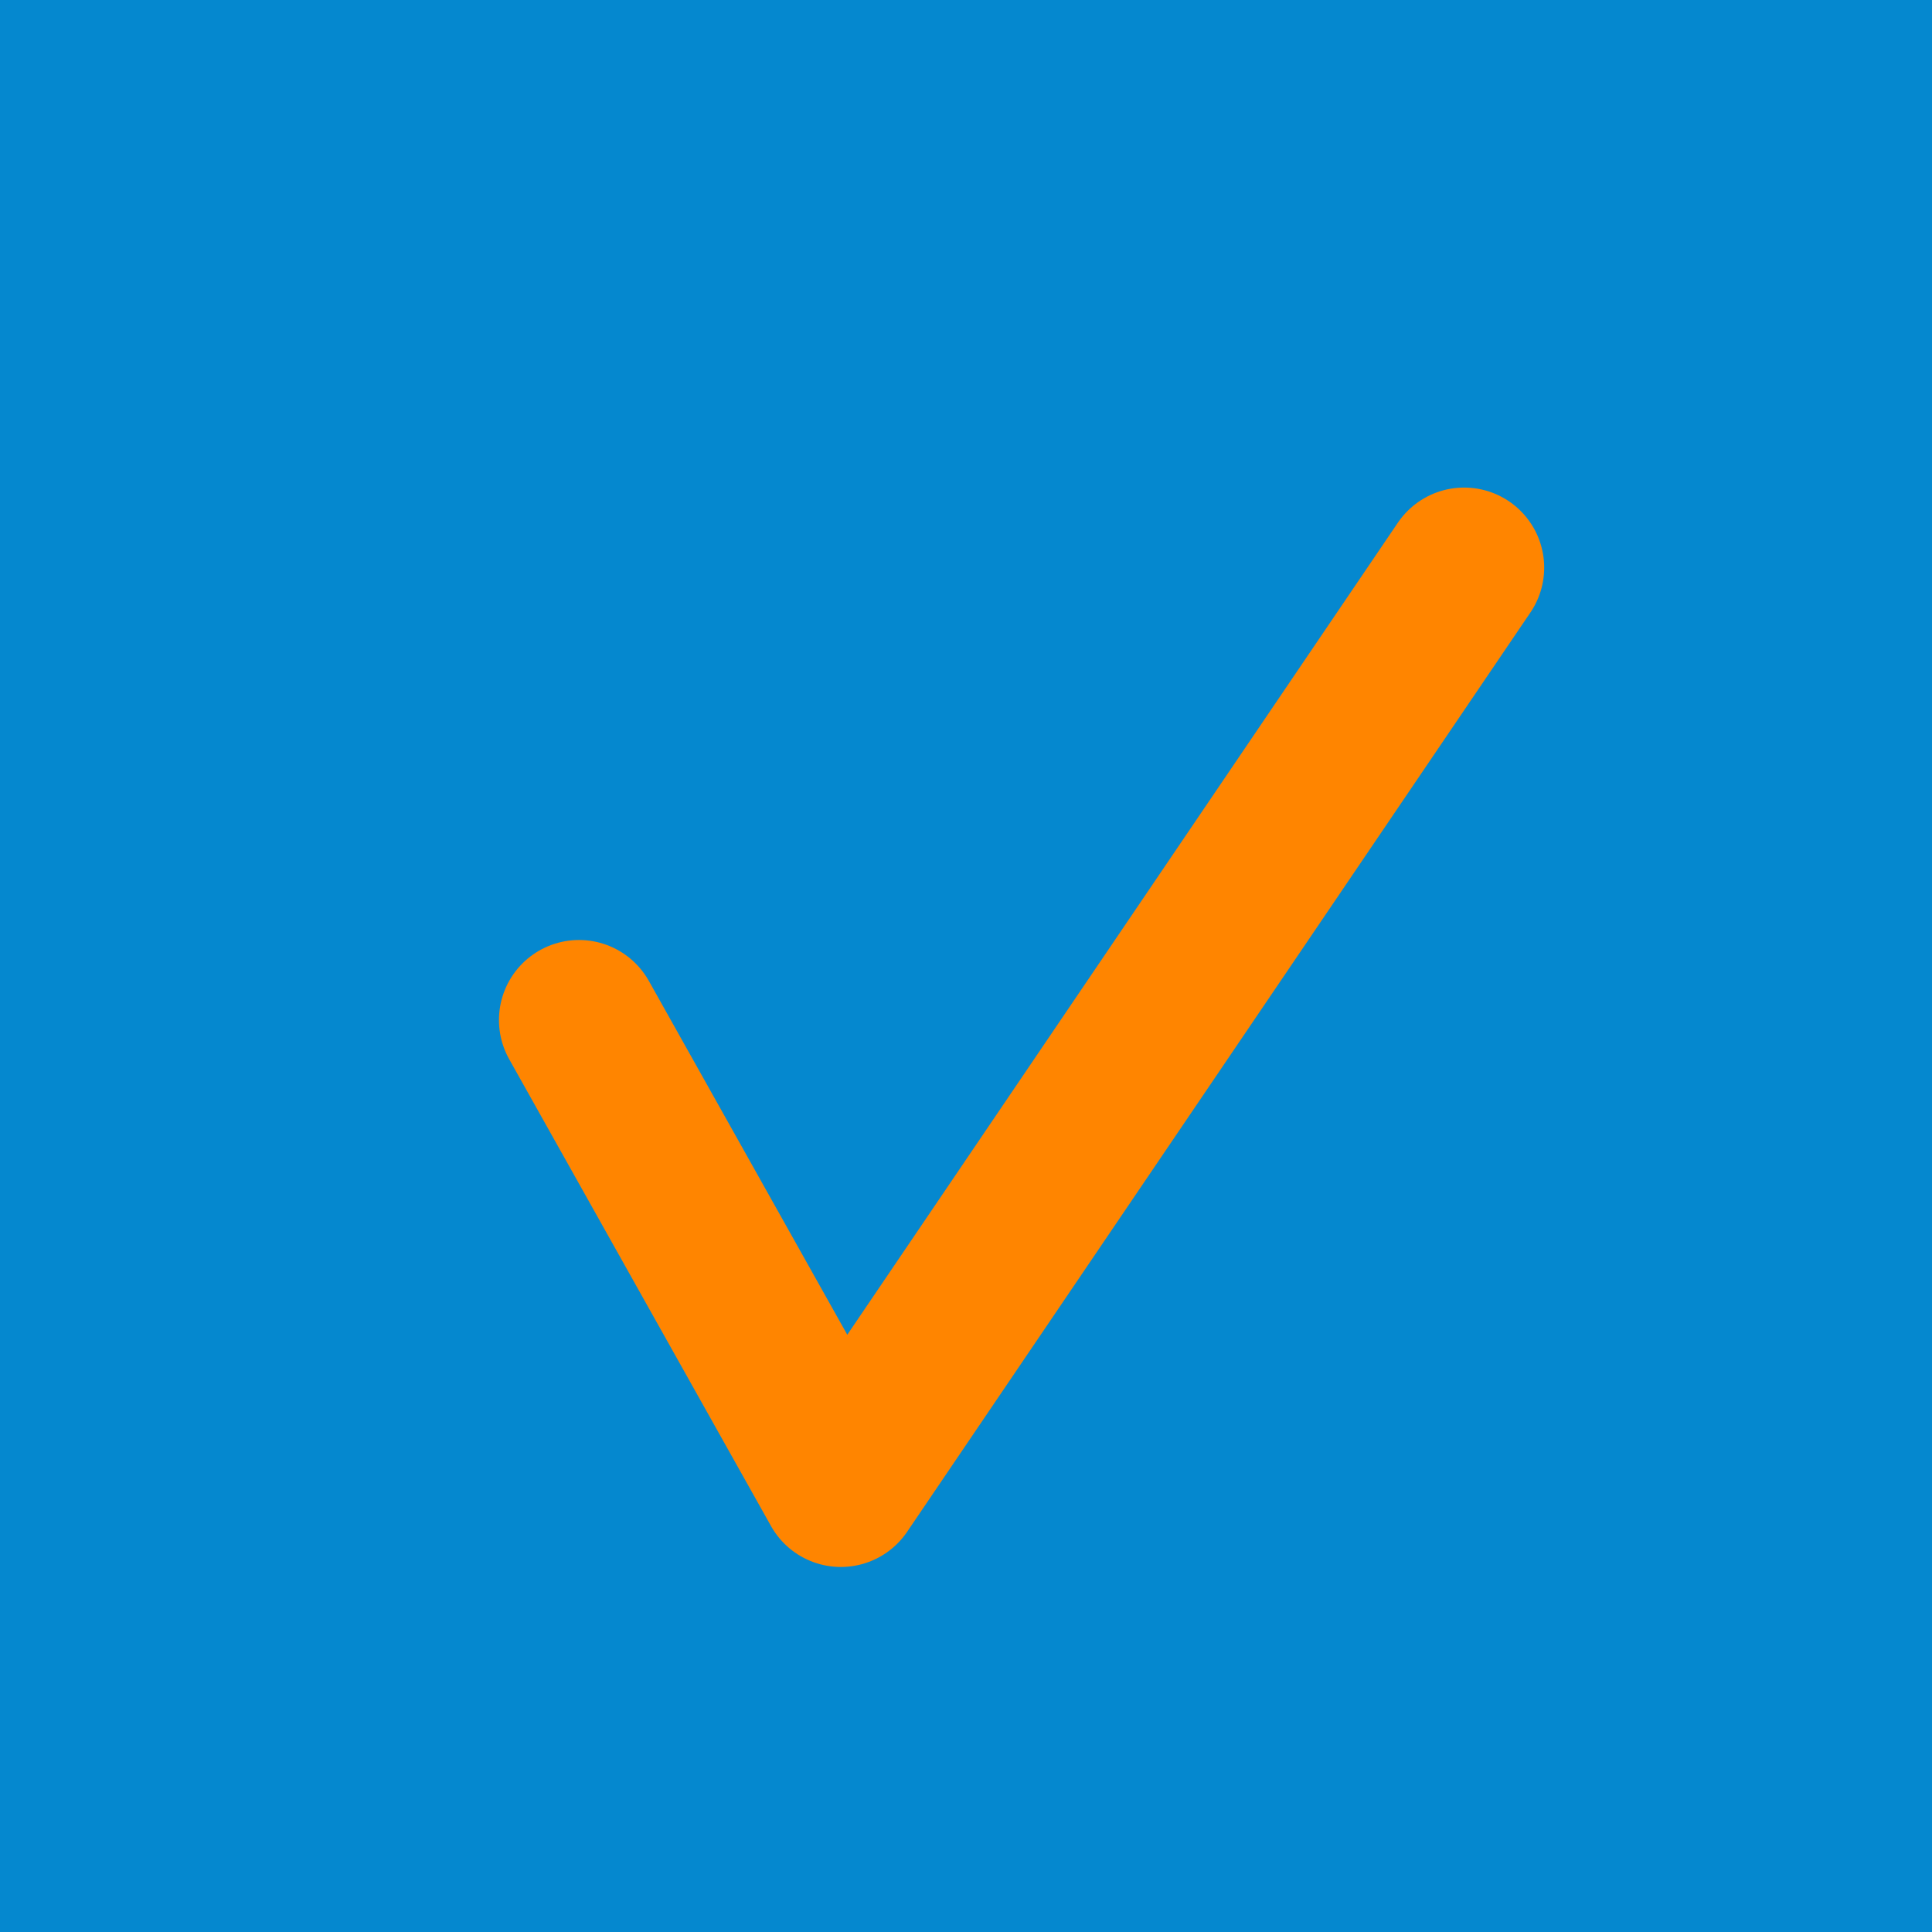
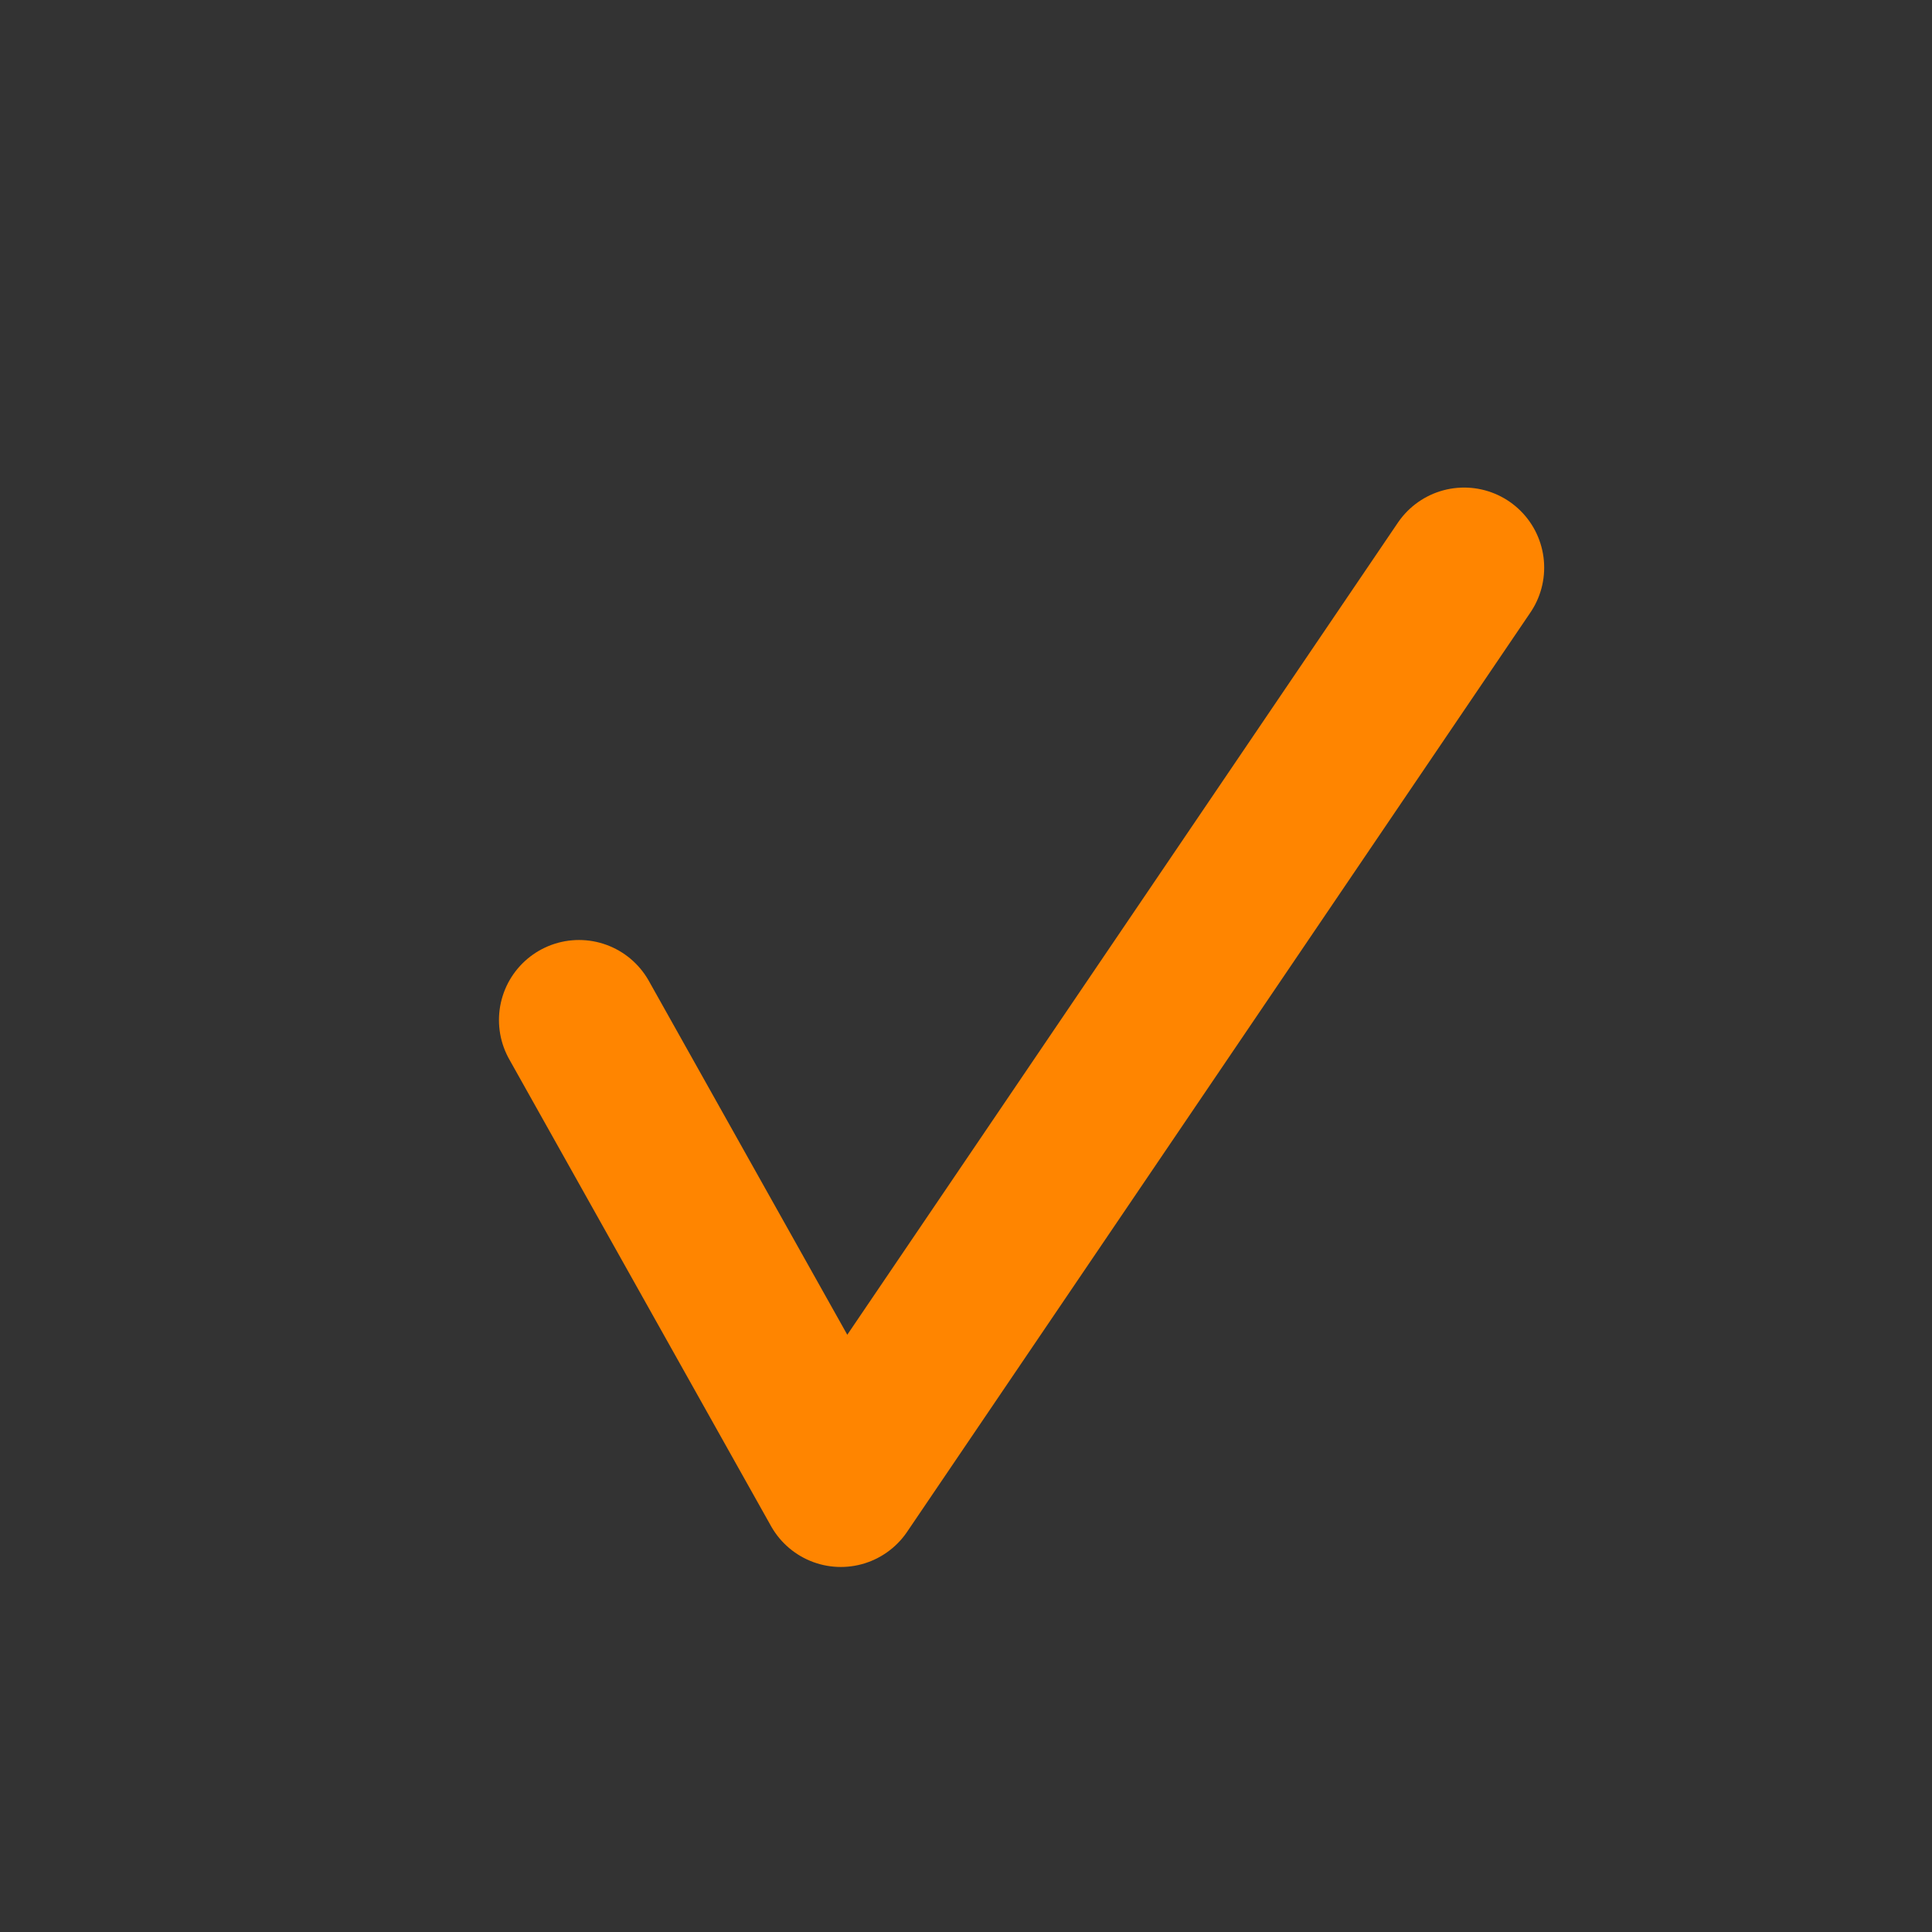
<svg xmlns="http://www.w3.org/2000/svg" width="200mm" height="200mm" viewBox="0 0 200 200" version="1.1" id="svg36">
  <defs id="defs33">
    <linearGradient id="linearGradient17391">
      <stop style="stop-color:#ff2a04;stop-opacity:1;" offset="0" id="stop17387" />
      <stop style="stop-color:#ff2a04;stop-opacity:0;" offset="1" id="stop17389" />
    </linearGradient>
    <linearGradient id="linearGradient1137">
      <stop style="stop-color:#333333;stop-opacity:1;" offset="0" id="stop1135" />
    </linearGradient>
  </defs>
  <g id="layer1" style="display:inline" />
  <g id="layer2" style="display:inline">
-     <rect style="opacity:1;fill:#0588CF;fill-opacity:1;fill-rule:evenodd;stroke:#0588CF;stroke-width:4;stroke-miterlimit:4;stroke-dasharray:none;stroke-opacity:1" id="rect1472" width="196" height="196" x="2" y="2" />
+     <rect style="opacity:1;fill:#333333;fill-opacity:1;fill-rule:evenodd;stroke:#333333;stroke-width:4;stroke-miterlimit:4;stroke-dasharray:none;stroke-opacity:1" id="rect1472" width="196" height="196" x="2" y="2" />
  </g>
  <g id="layer3" style="display:inline">
    <path style="fill:none;stroke:#ff8500;stroke-width:16.574;stroke-linecap:round;stroke-linejoin:round;stroke-miterlimit:4;stroke-dasharray:none;stroke-opacity:1" d="M 59.939,105.595 87.043,153.925 151.566,58.759" id="path5896" />
  </g>
</svg>
